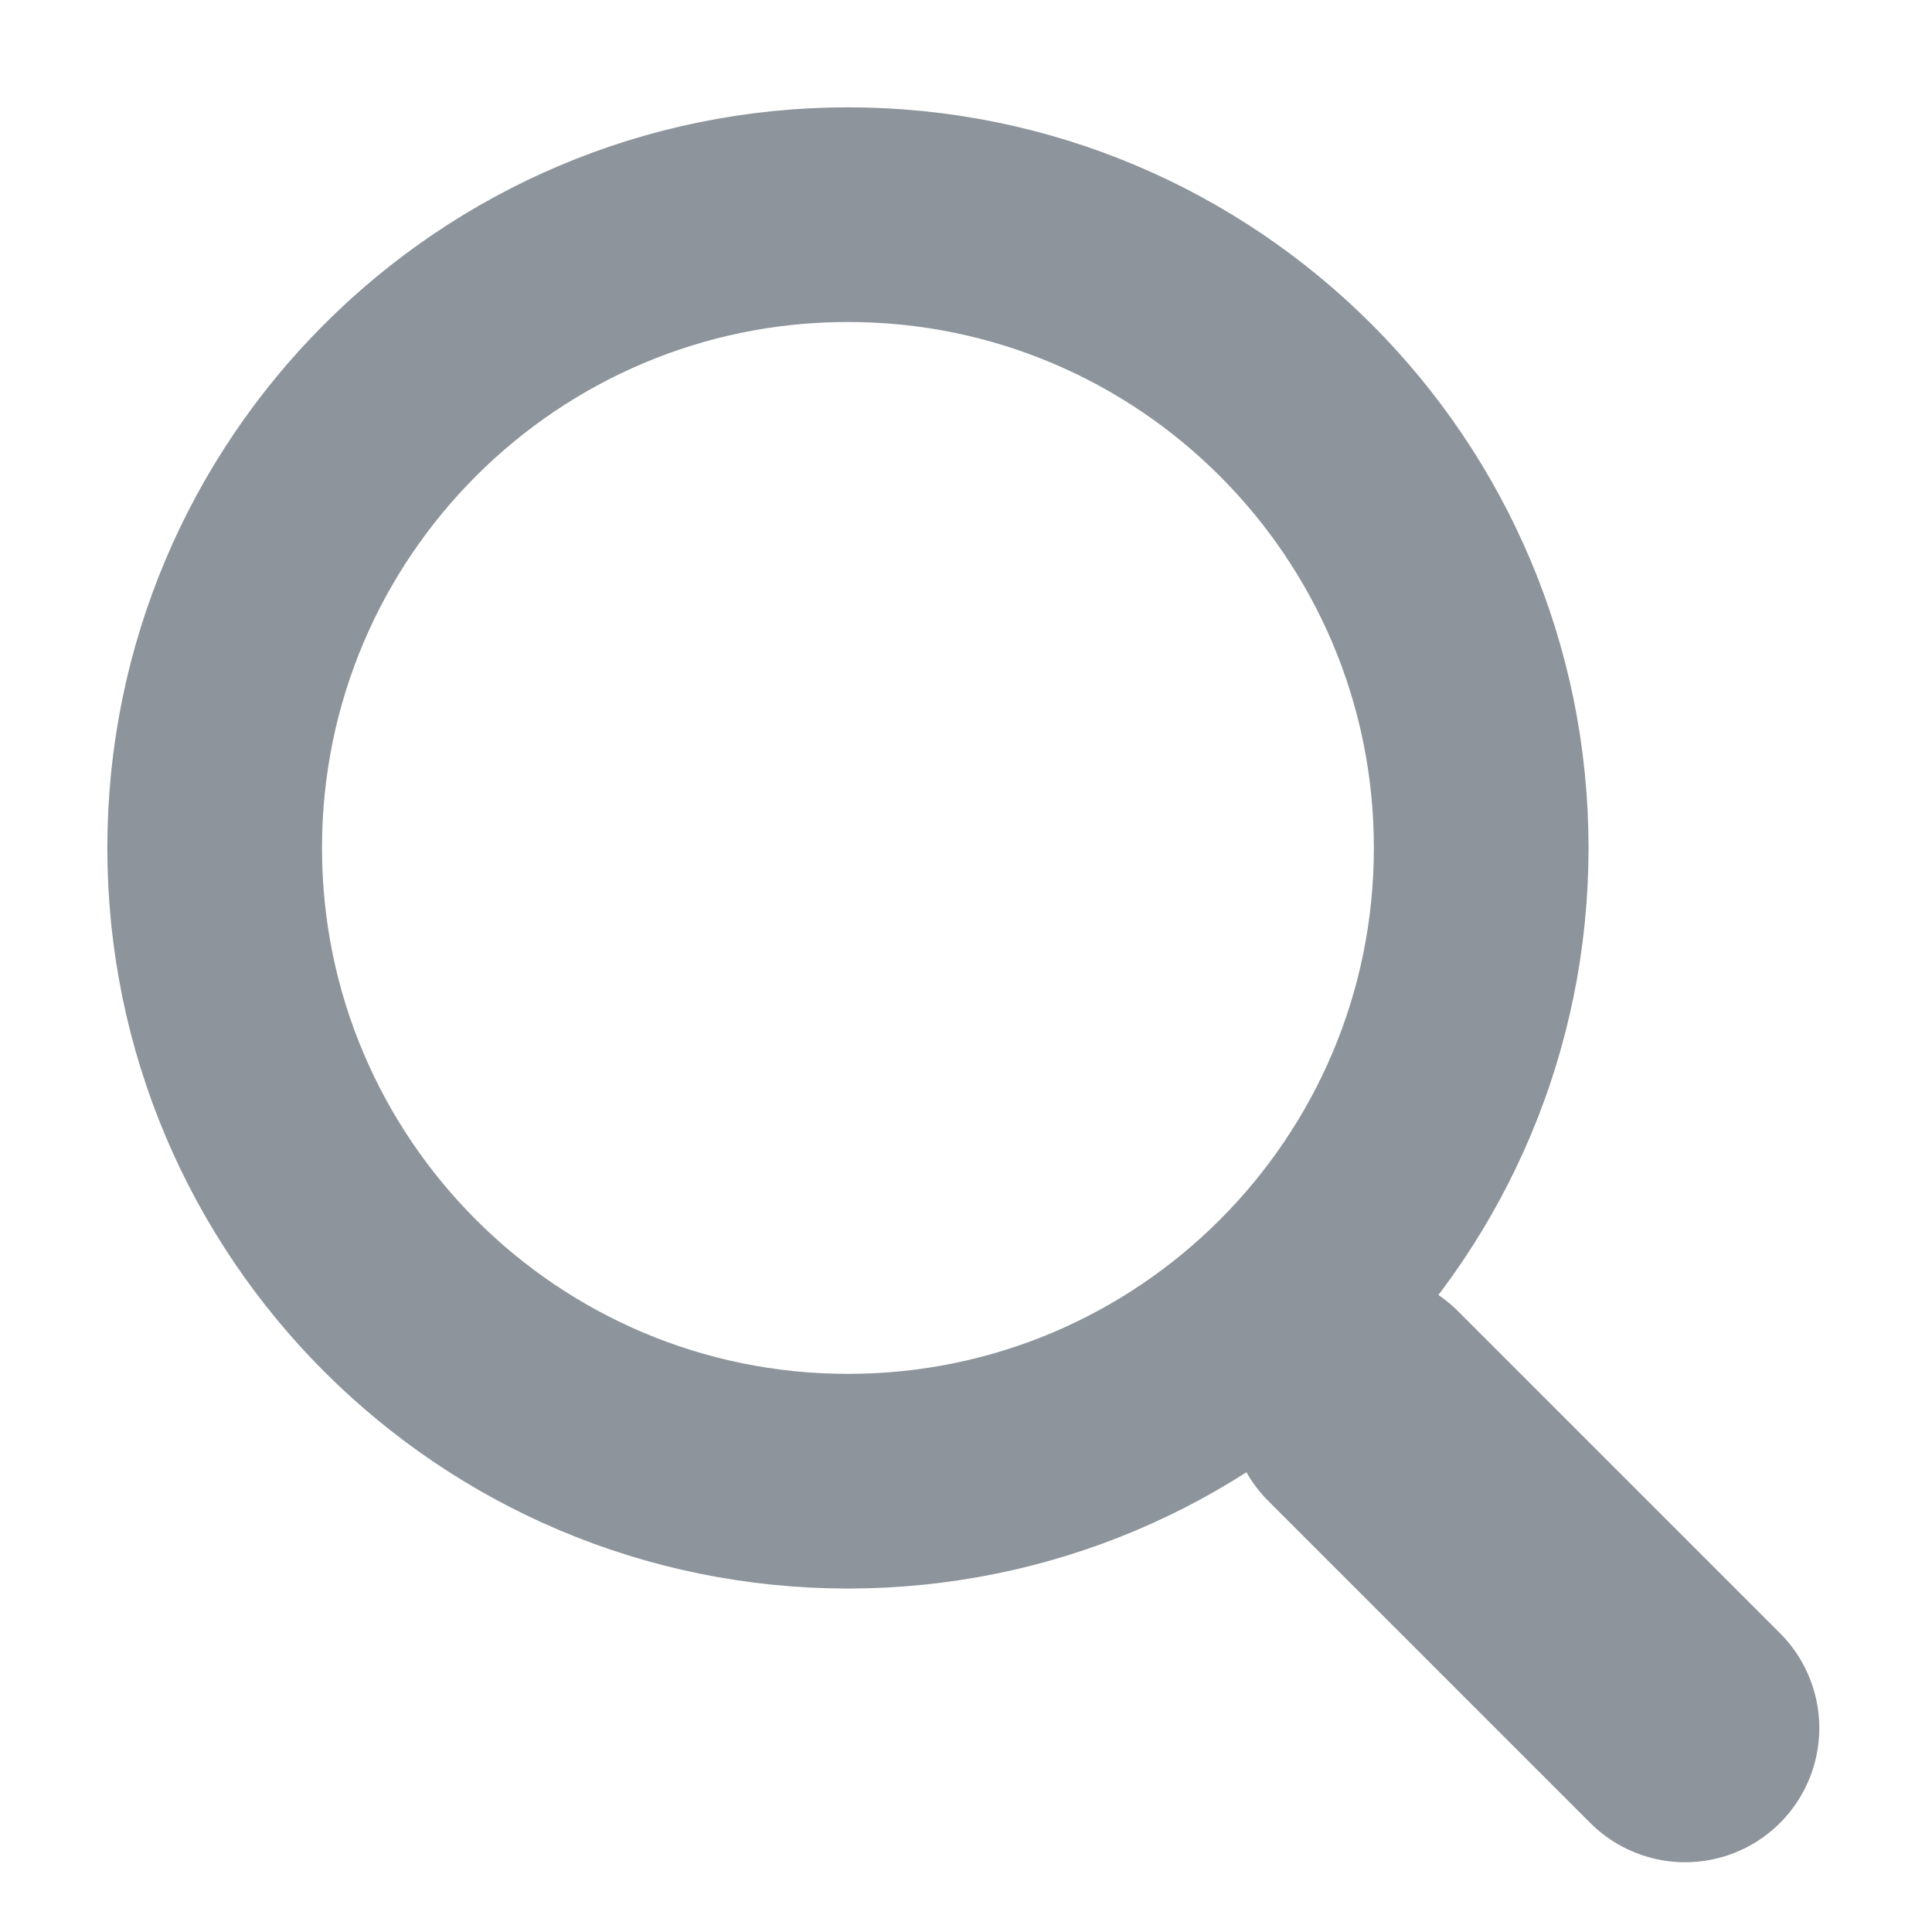
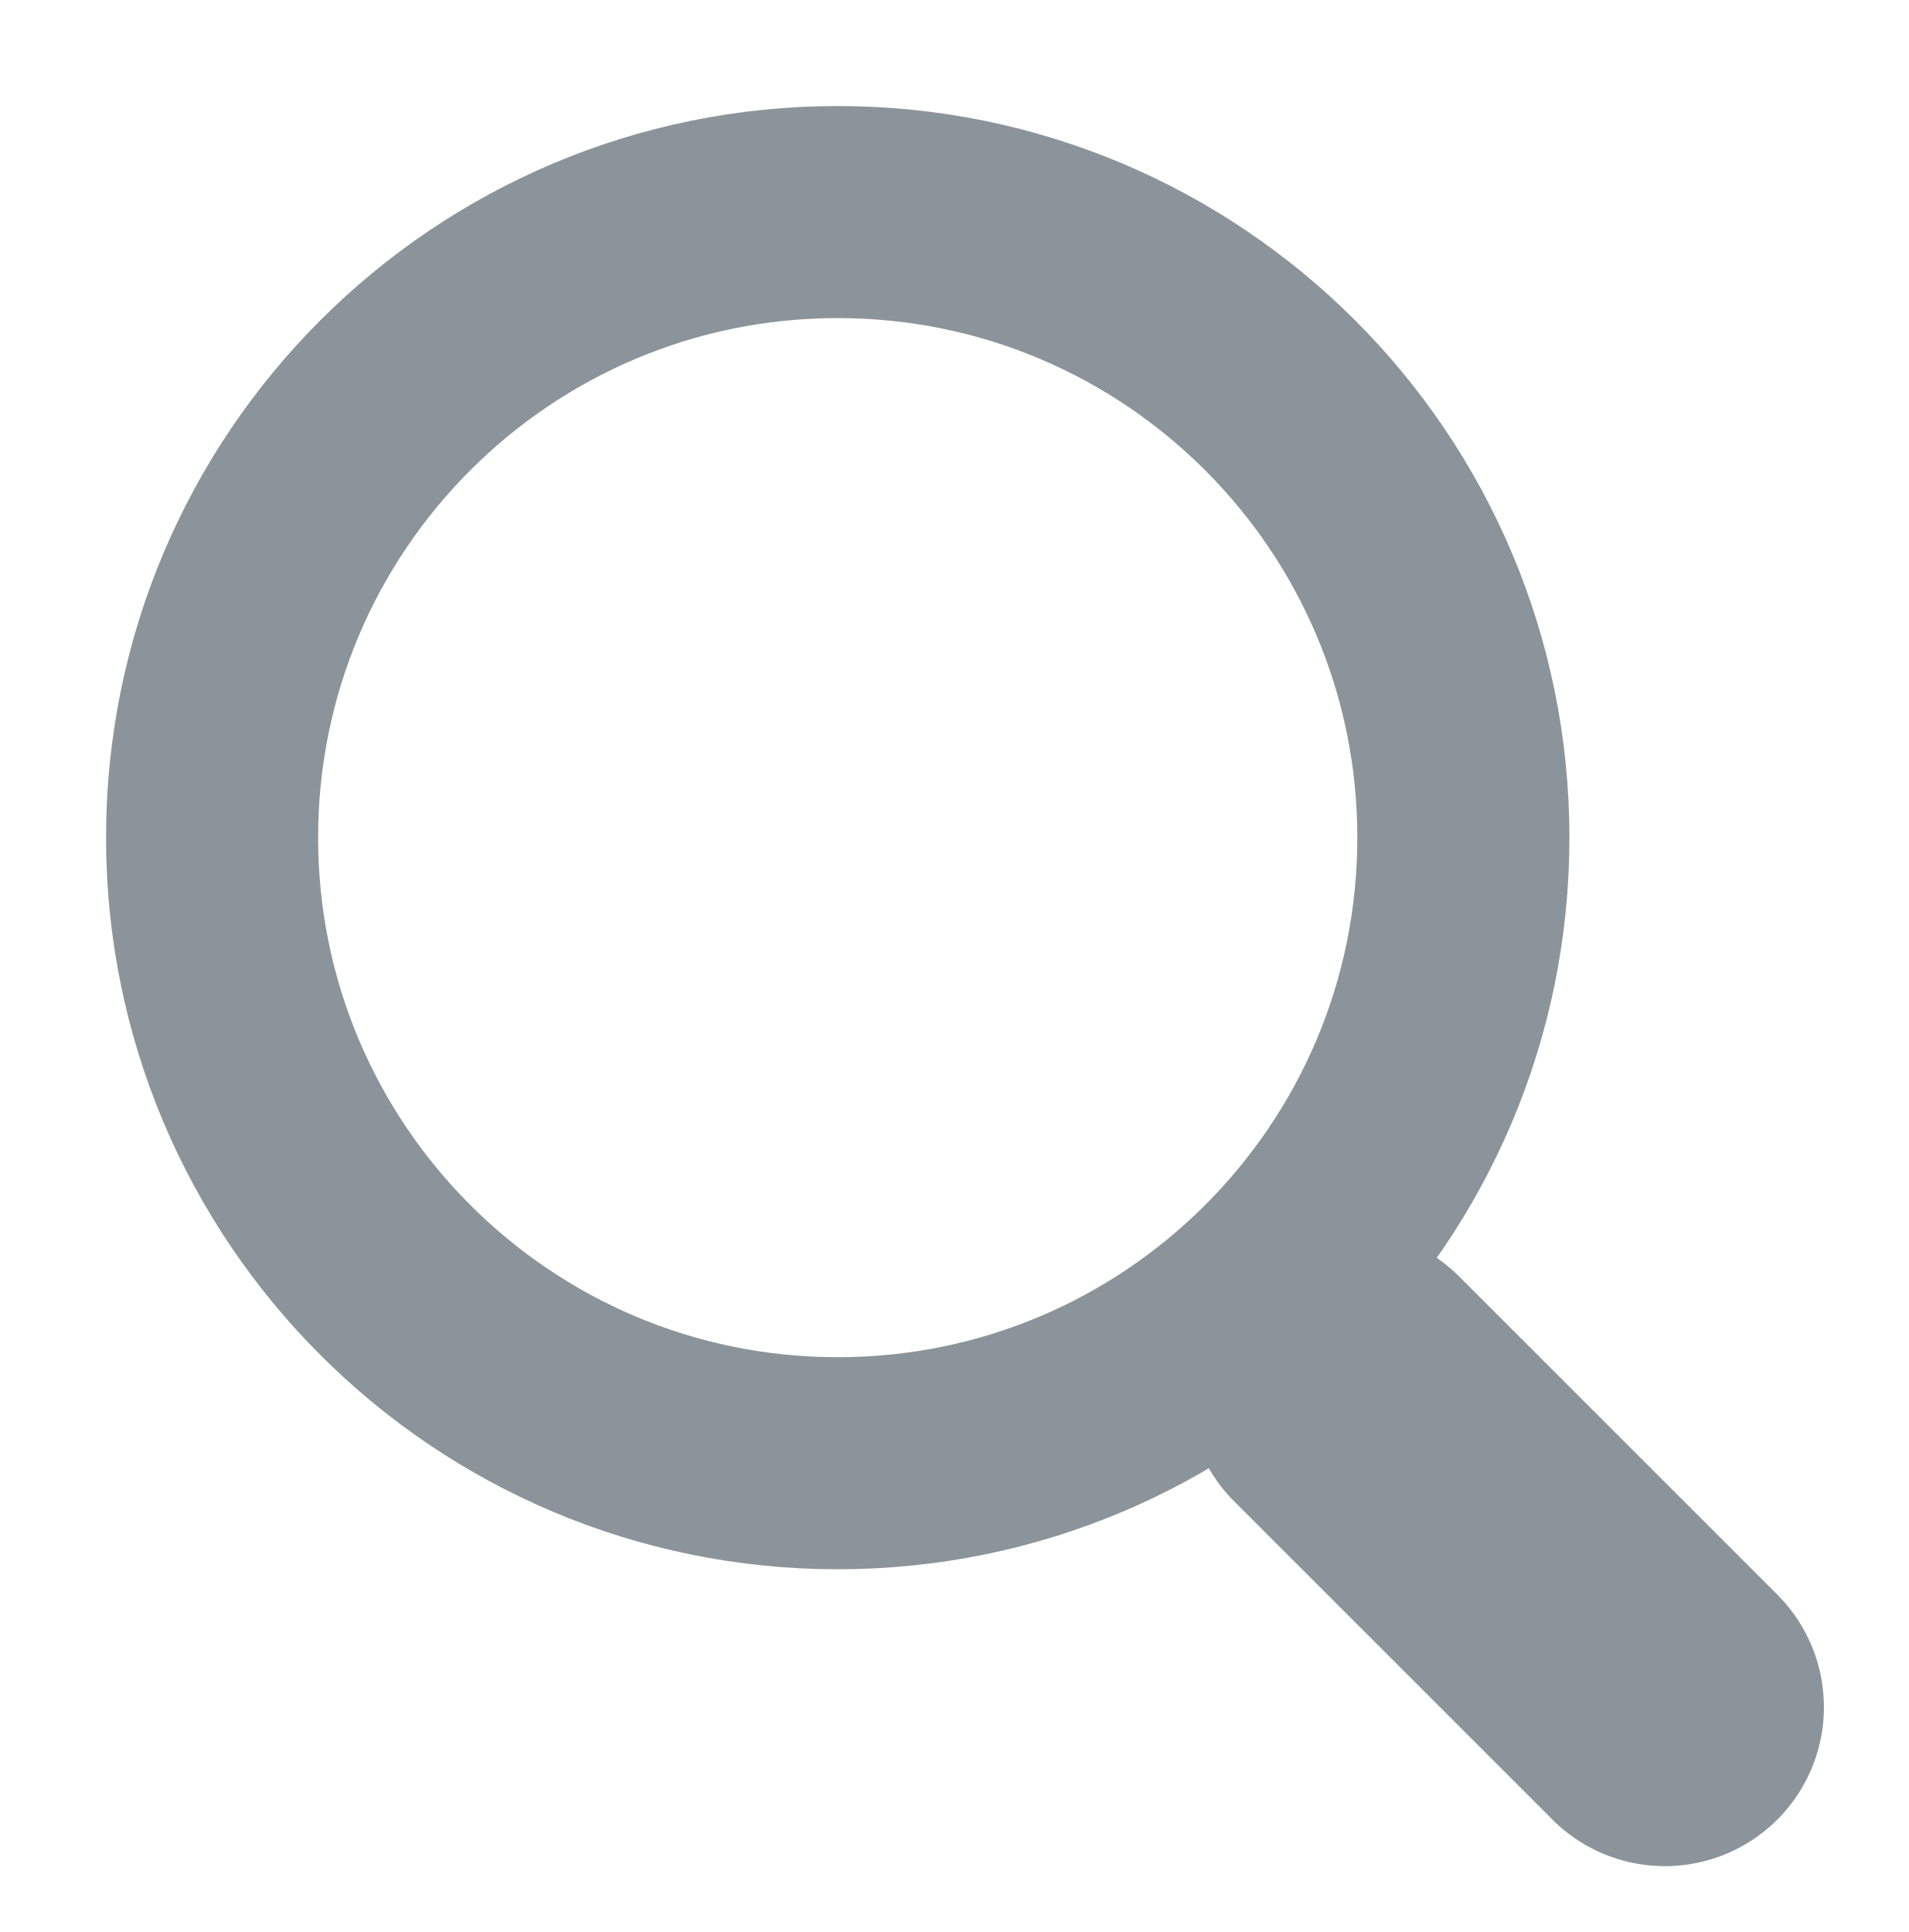
- <svg xmlns="http://www.w3.org/2000/svg" width="18" height="18" viewBox="0 0 18 18">
-   <g id="Symbol_269_9" data-name="Symbol 269 – 9" transform="translate(-2636 -645)">
-     <rect id="Rectangle_2487" data-name="Rectangle 2487" width="18" height="18" transform="translate(2636 645)" fill="none" />
-     <g id="Group_2996" data-name="Group 2996" transform="translate(2637 646)">
-       <circle id="Ellipse_242" data-name="Ellipse 242" cx="5.9" cy="5.9" r="5.9" transform="translate(1 1)" fill="none" stroke="#8d949b" stroke-miterlimit="10" stroke-width="2" />
-       <line id="Line_1496" data-name="Line 1496" x2="3" y2="3" transform="translate(11.7 12.1)" fill="none" stroke="#8d949b" stroke-linecap="round" stroke-linejoin="round" stroke-miterlimit="10" stroke-width="2.5" />
+ <svg xmlns="http://www.w3.org/2000/svg" viewBox="0 0 18 18.221">
+   <defs>
+     <style>
+       .cls-1, .cls-3, .cls-4 {
+         fill: none;
+       }
+ 
+       .cls-2 {
+         opacity: 0.7;
+       }
+ 
+       .cls-3, .cls-4 {
+         stroke: #5b6670;
+         stroke-miterlimit: 10;
+       }
+ 
+       .cls-3 {
+         stroke-width: 2px;
+       }
+ 
+       .cls-4 {
+         stroke-linecap: round;
+         stroke-linejoin: round;
+         stroke-width: 3px;
+       }
+     </style>
+   </defs>
+   <g id="Symbol_322_4" data-name="Symbol 322 – 4" transform="translate(-2924 -1391)">
+     <rect id="Rectangle_2487" data-name="Rectangle 2487" class="cls-1" width="18" height="18" transform="translate(2924 1391)" />
+     <g id="Group_2996" data-name="Group 2996" class="cls-2" transform="translate(2925 1392)">
+       <circle id="Ellipse_242" data-name="Ellipse 242" class="cls-3" cx="5.9" cy="5.9" r="5.9" transform="translate(1 1)" />
+       <line id="Line_1496" data-name="Line 1496" class="cls-4" x2="3" y2="3" transform="translate(11.7 12.1)" />
    </g>
  </g>
</svg>
